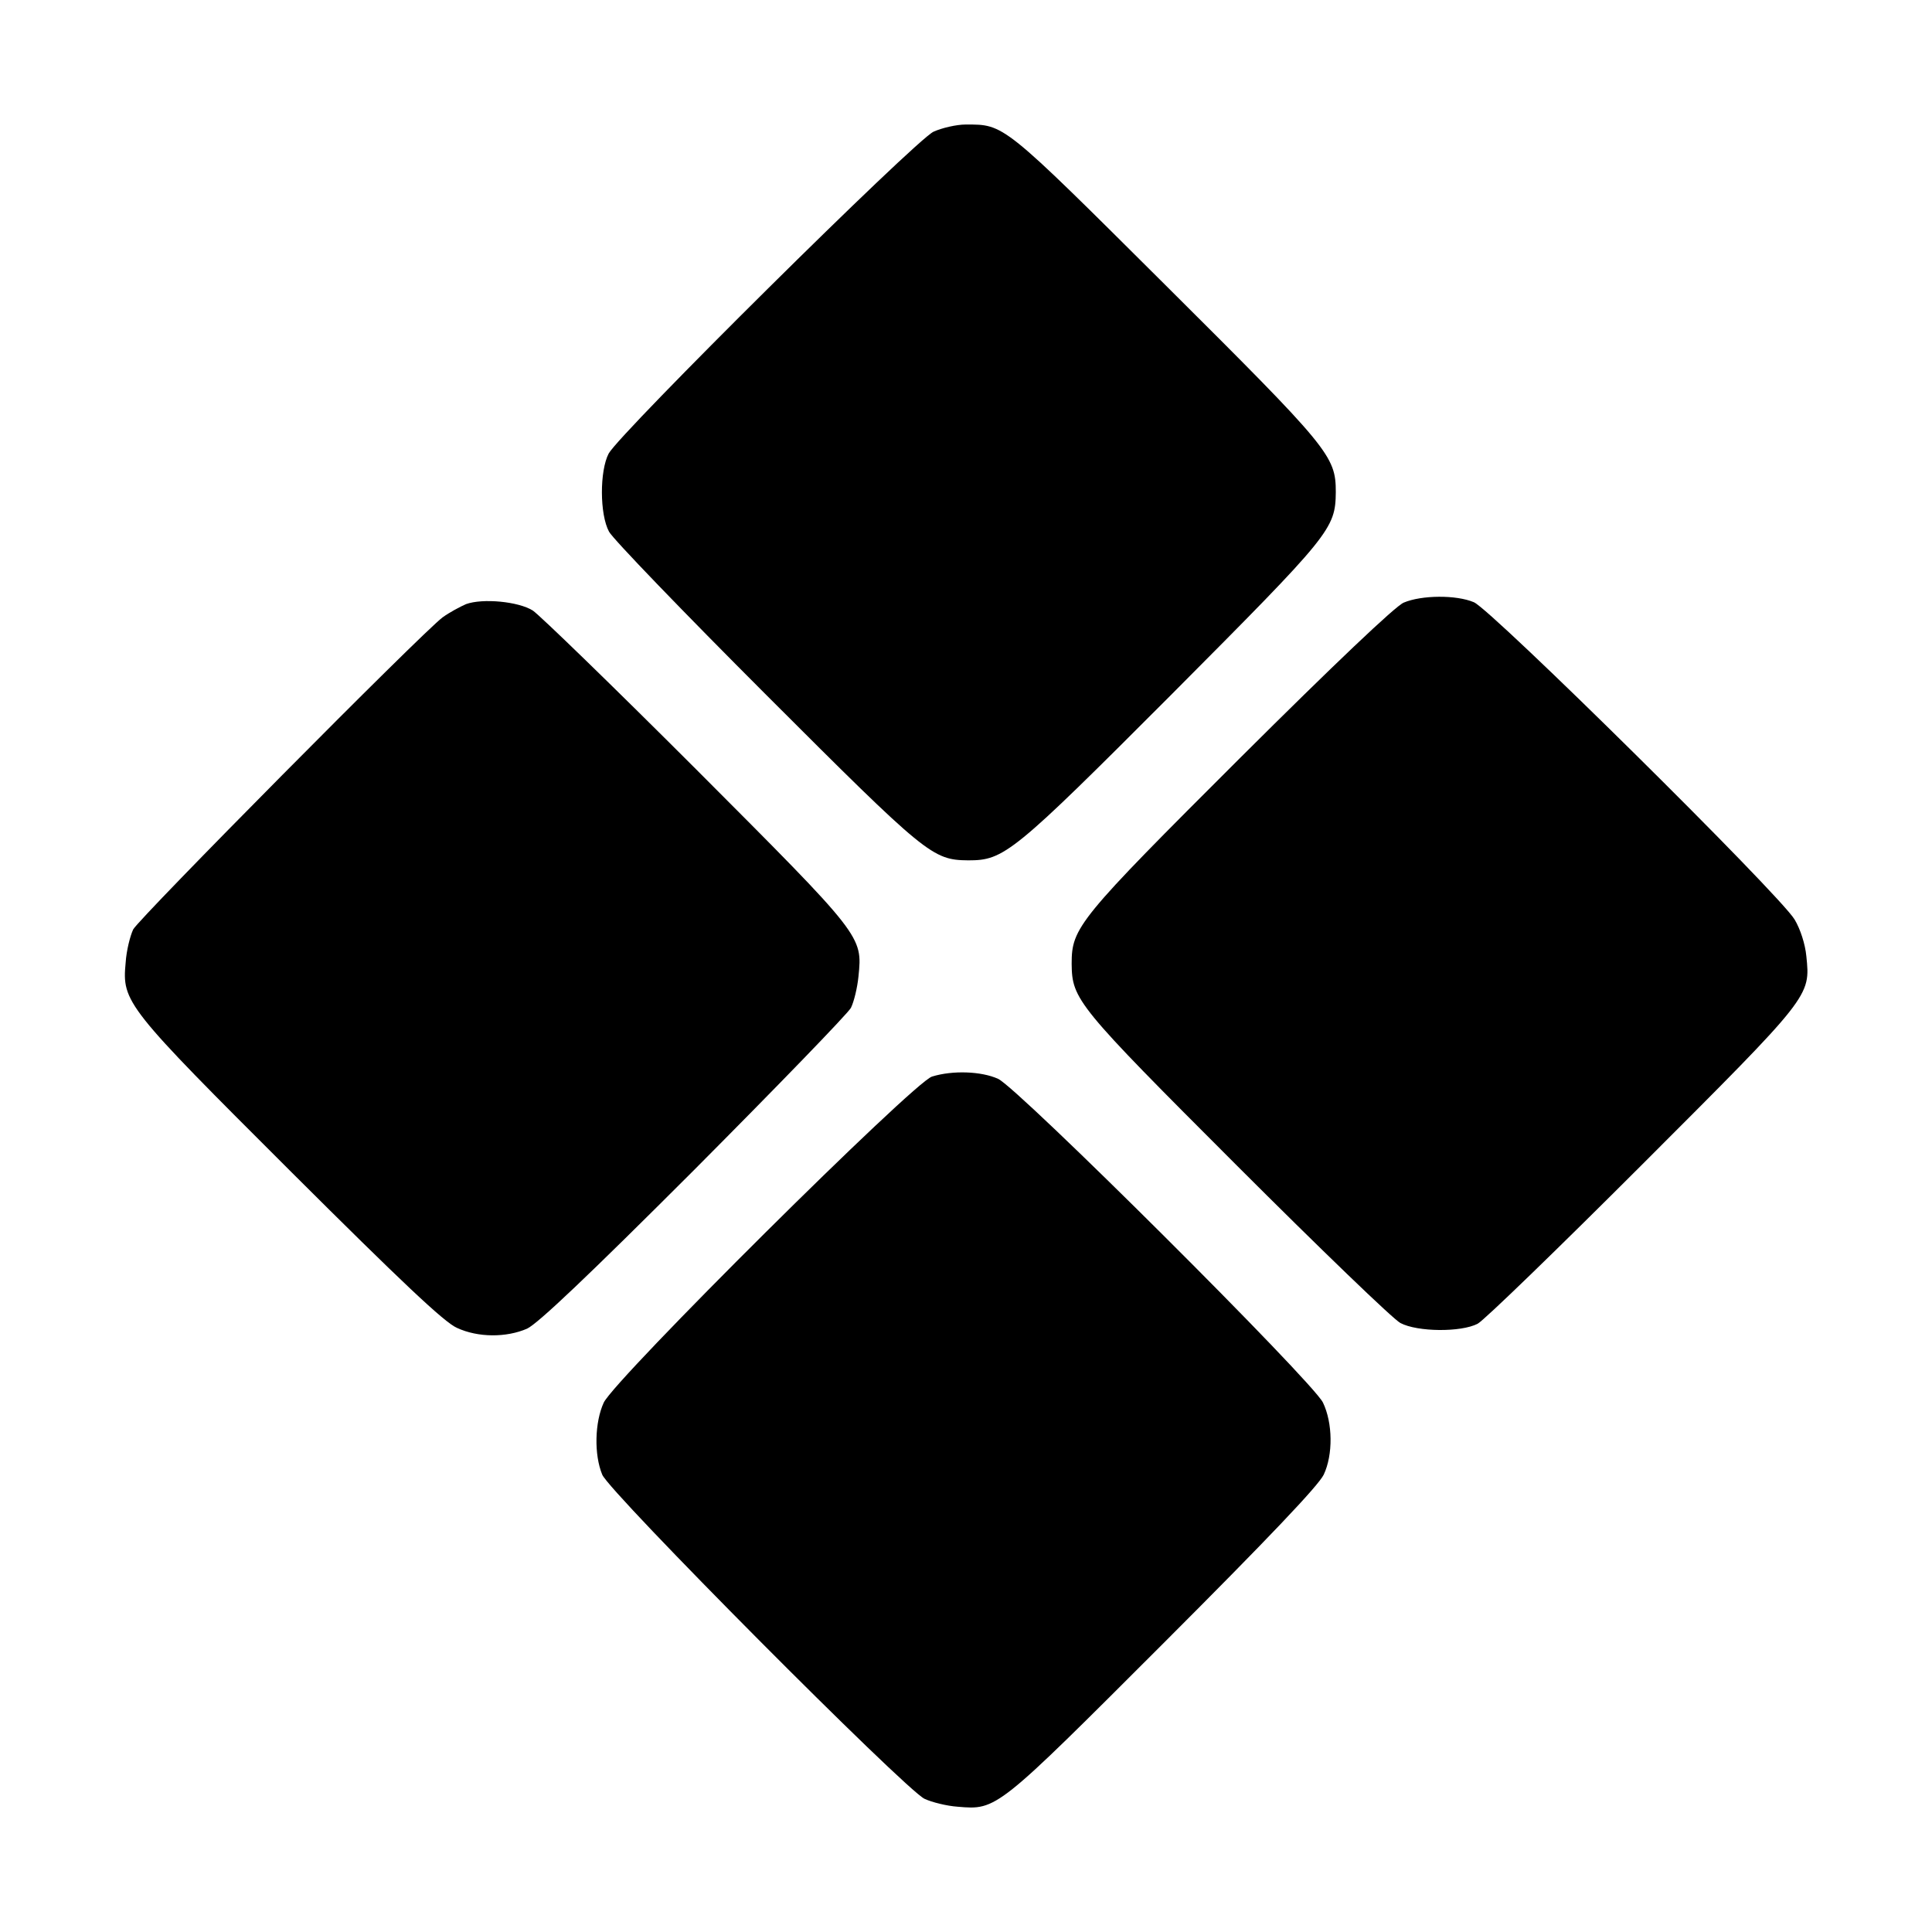
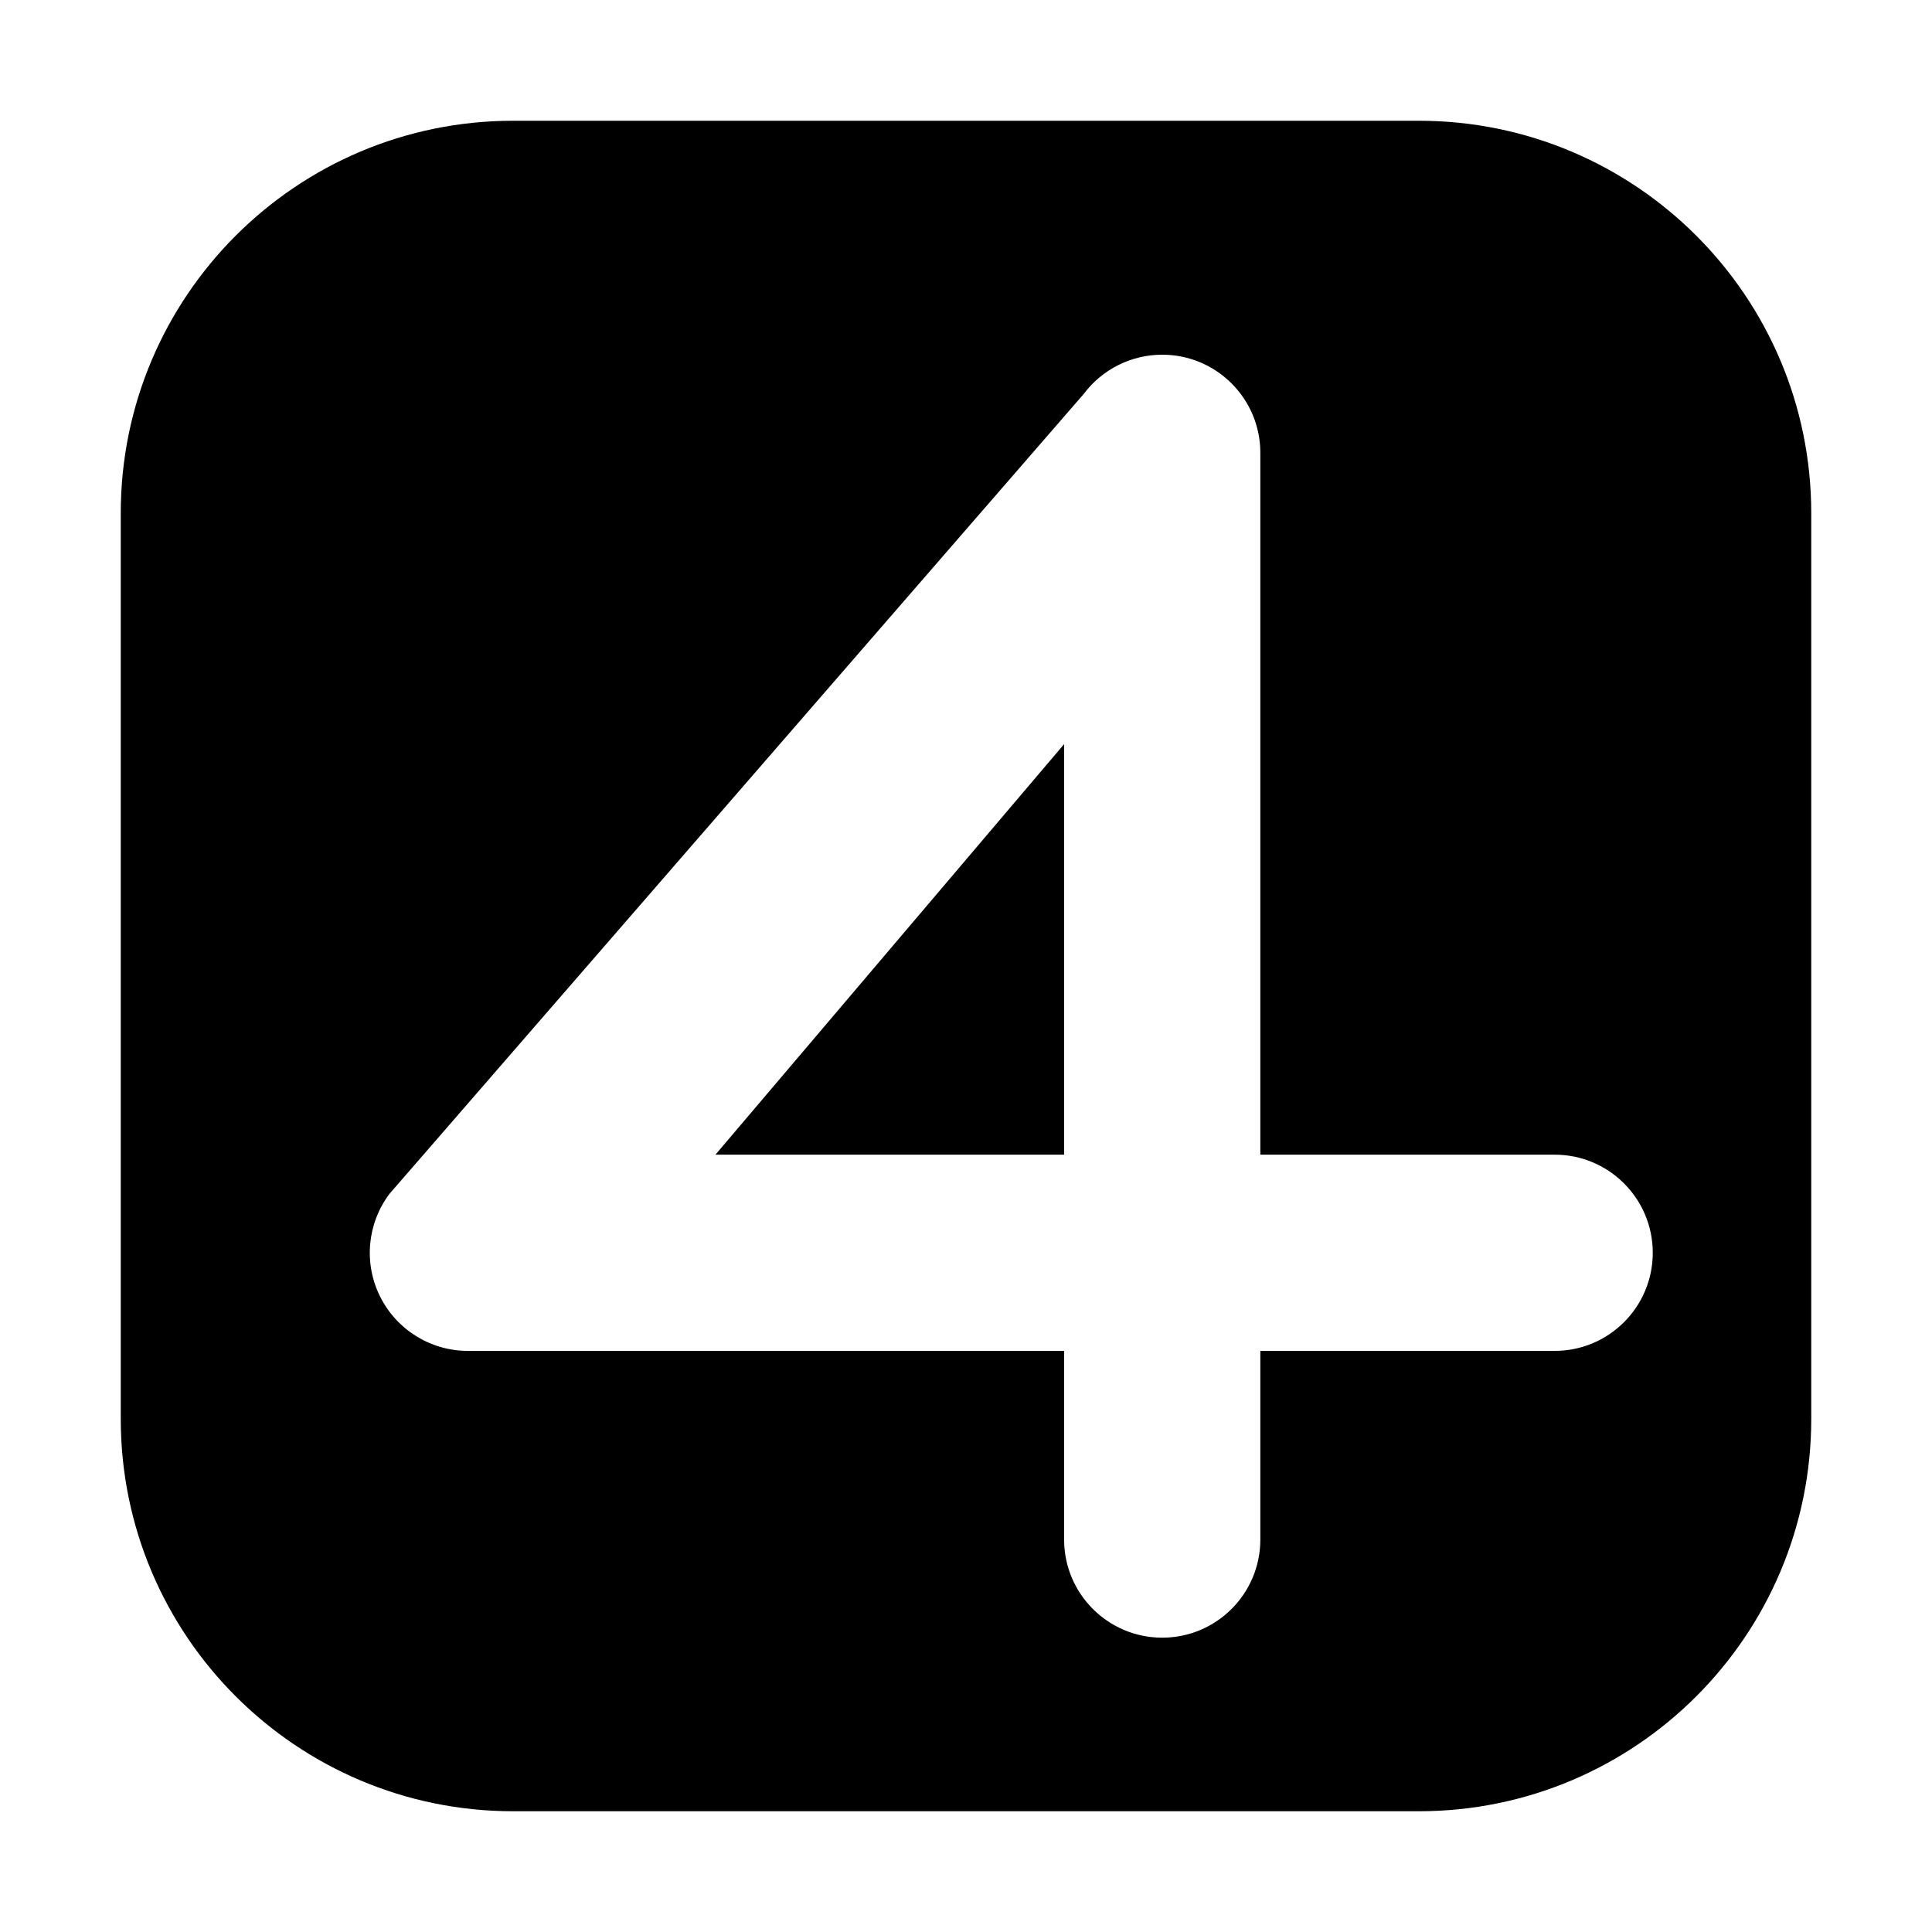
- <svg xmlns="http://www.w3.org/2000/svg" version="1.0" width="512pt" height="512pt" viewBox="0 0 512 512" preserveAspectRatio="xMidYMid meet">
-   <g transform="translate(0,512) scale(0.1,-0.1)" fill="#000000" stroke="none">
-     <path d="M2474 4771 c-48 -22 -831 -798 -861 -853 -24 -46 -24 -161 1 -207 10 -19 198 -214 417 -433 425 -425 440 -437 535 -438 95 0 117 17 541 442 420 422 432 436 433 534 0 96 -17 116 -452 549 -433 431 -426 425 -529 425 -24 0 -63 -9 -85 -19z" />
-     <path d="M3720 3523 c-22 -9 -186 -165 -433 -411 -430 -429 -447 -450 -447 -546 1 -95 13 -110 438 -535 219 -219 414 -407 433 -417 45 -24 161 -25 205 -2 17 9 214 200 437 423 447 447 445 444 434 551 -3 32 -16 72 -31 97 -39 66 -803 821 -850 841 -47 20 -139 19 -186 -1z" />
-     <path d="M1235 3519 c-16 -7 -44 -22 -62 -35 -56 -42 -803 -796 -820 -827 -8 -17 -18 -56 -20 -88 -10 -105 0 -117 440 -556 289 -288 405 -398 438 -412 56 -26 131 -26 186 -2 29 14 160 138 442 420 220 221 407 414 416 430 8 16 17 53 20 83 11 108 12 106 -430 549 -220 220 -415 409 -433 421 -38 24 -133 33 -177 17z" />
-     <path d="M2470 2267 c-48 -14 -840 -801 -870 -864 -24 -52 -26 -138 -4 -191 19 -47 802 -834 854 -859 19 -9 59 -19 88 -21 104 -9 103 -9 546 434 279 279 410 417 424 446 25 53 24 137 -2 191 -27 56 -809 835 -861 858 -44 20 -120 23 -175 6z" />
-   </g>
+ <svg xmlns="http://www.w3.org/2000/svg" viewBox="0 0 64 64">
+   <path fill="#000" d="M17 4h30a13 13 0 0 1 13 13v30a13 13 0 0 1-13 13H17A13 13 0 0 1 4 47V17A13 13 0 0 1 17 4zm21.5 7.75a3.25 3.25 0 0 0-2.6 1.3L12.9 39.55a3.25 3.25 0 0 0 2.6 5.2h19.75V51a3.25 3.25 0 0 0 6.5 0v-6.25h9.75a3.25 3.25 0 0 0 0-6.5h-9.75V15a3.25 3.25 0 0 0-3.25-3.25zm-3.25 12.9v13.6H23.7z" />
</svg>
